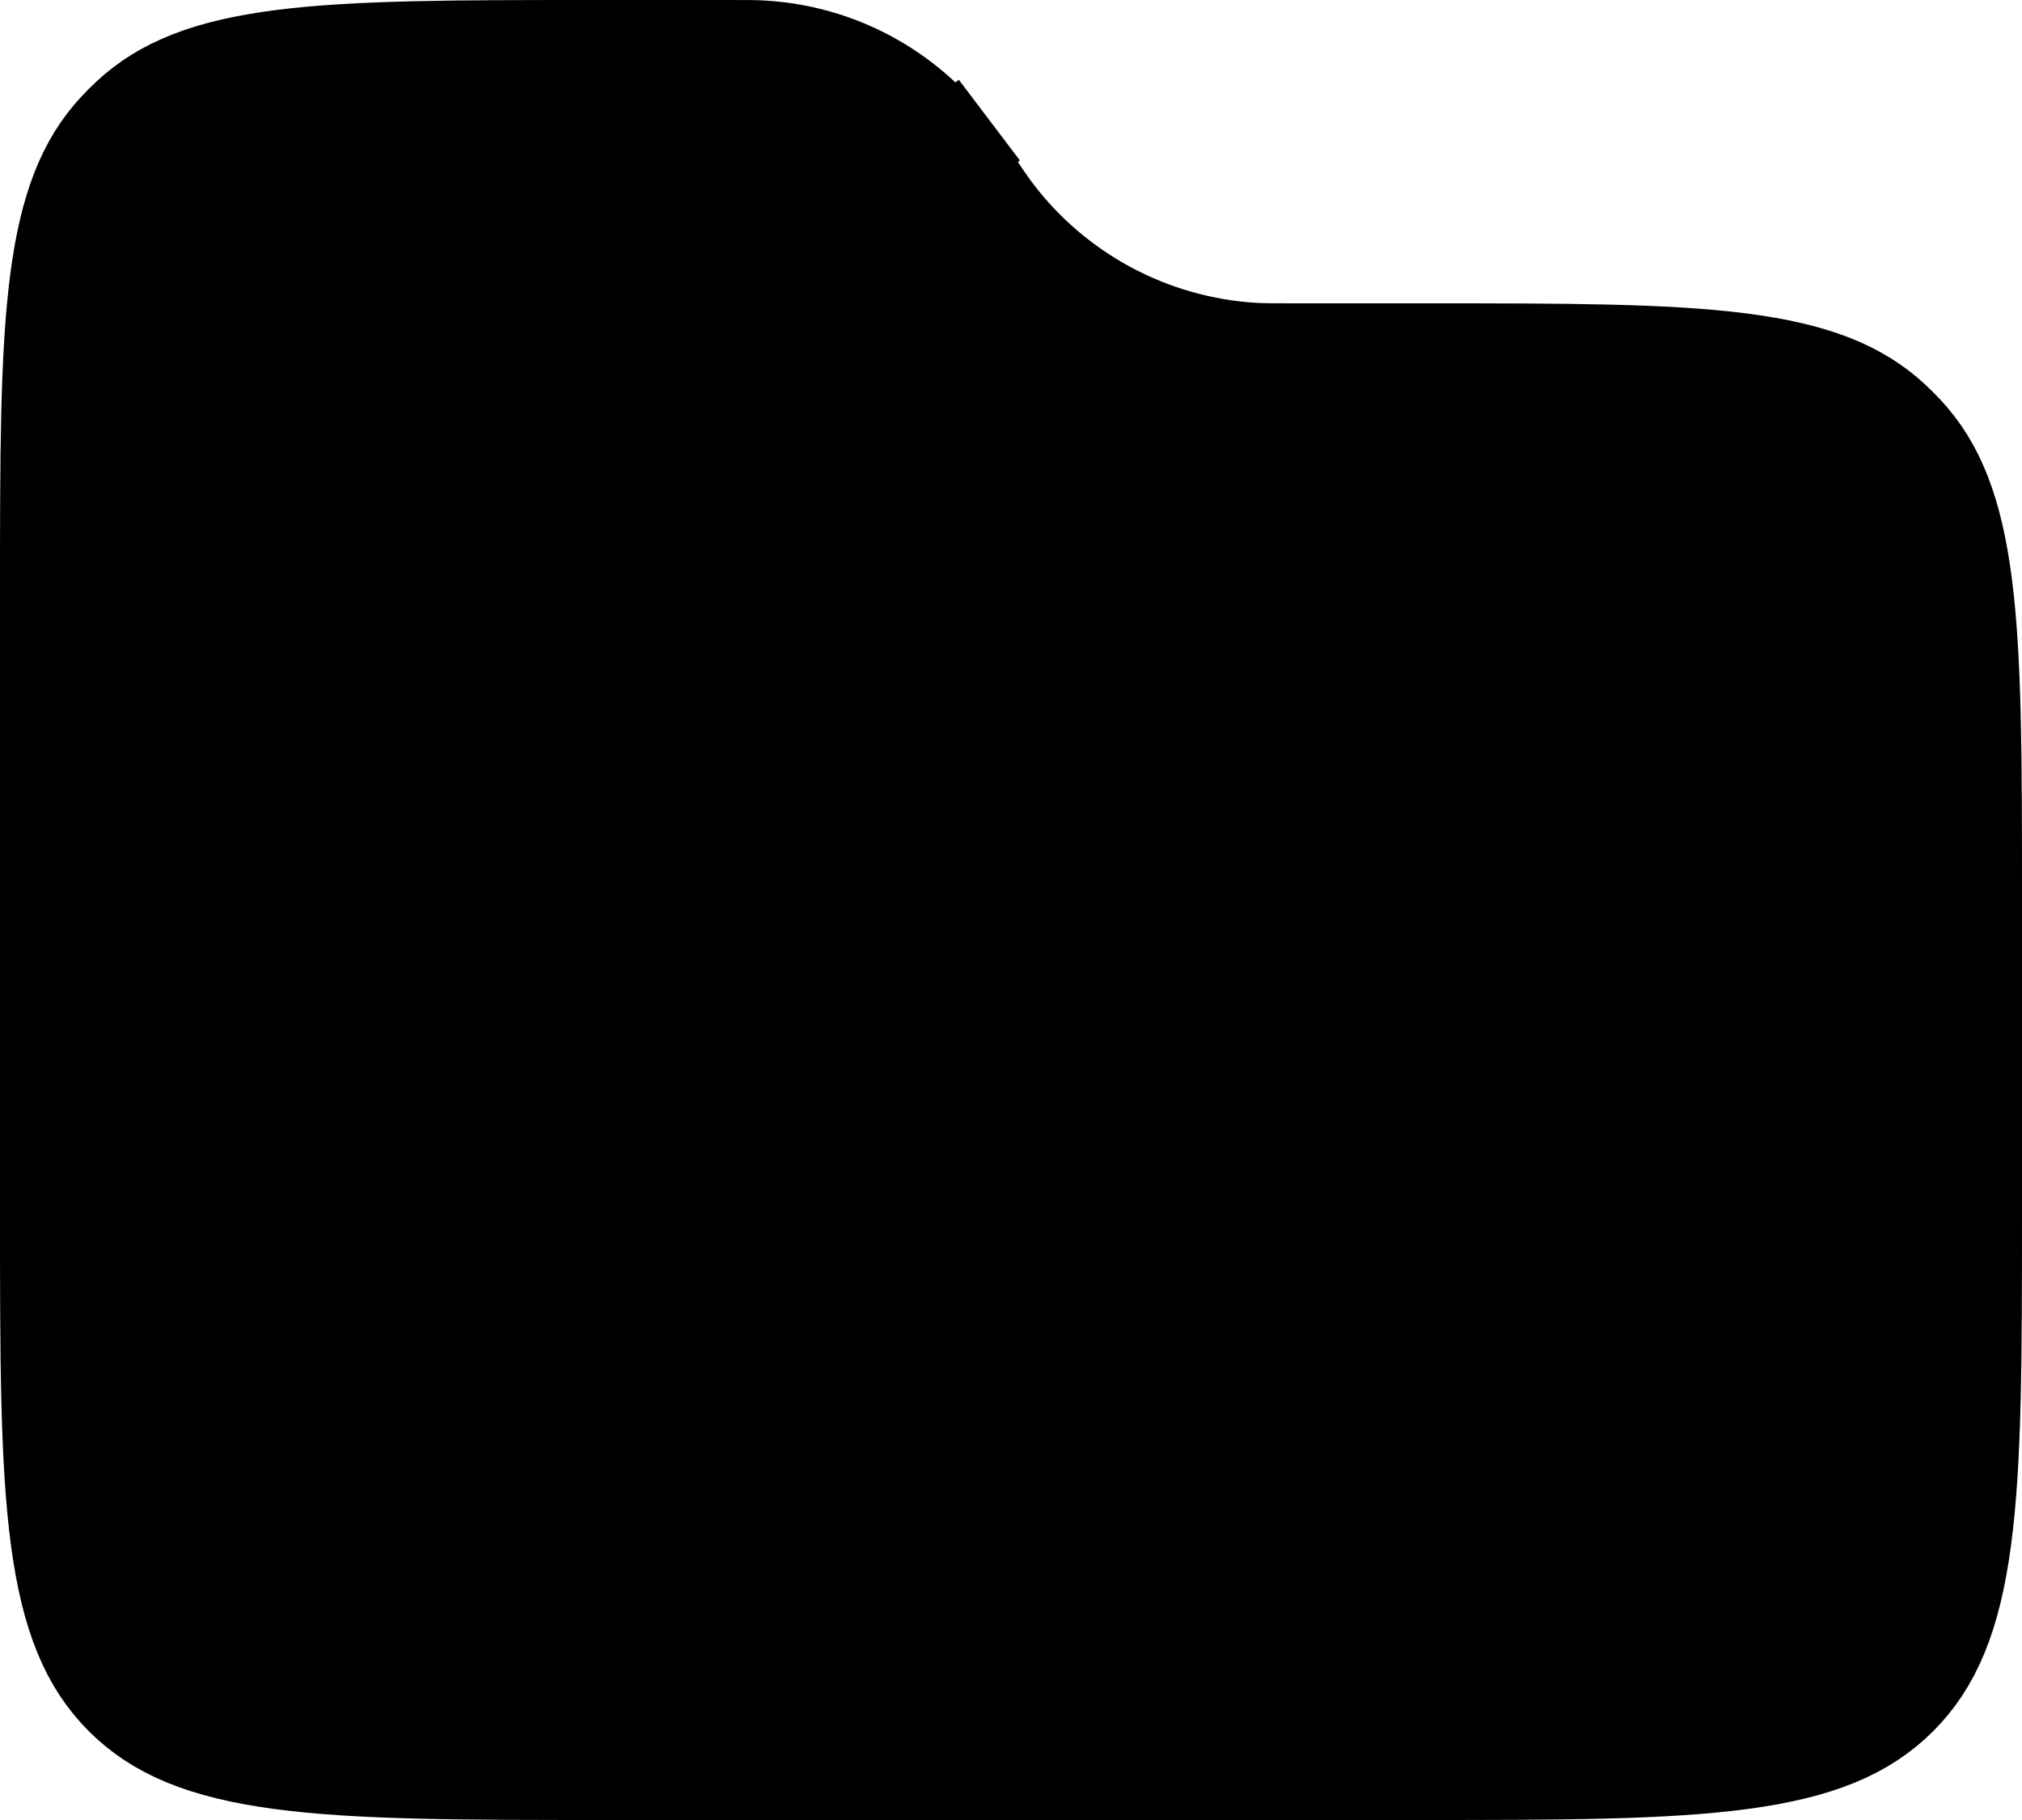
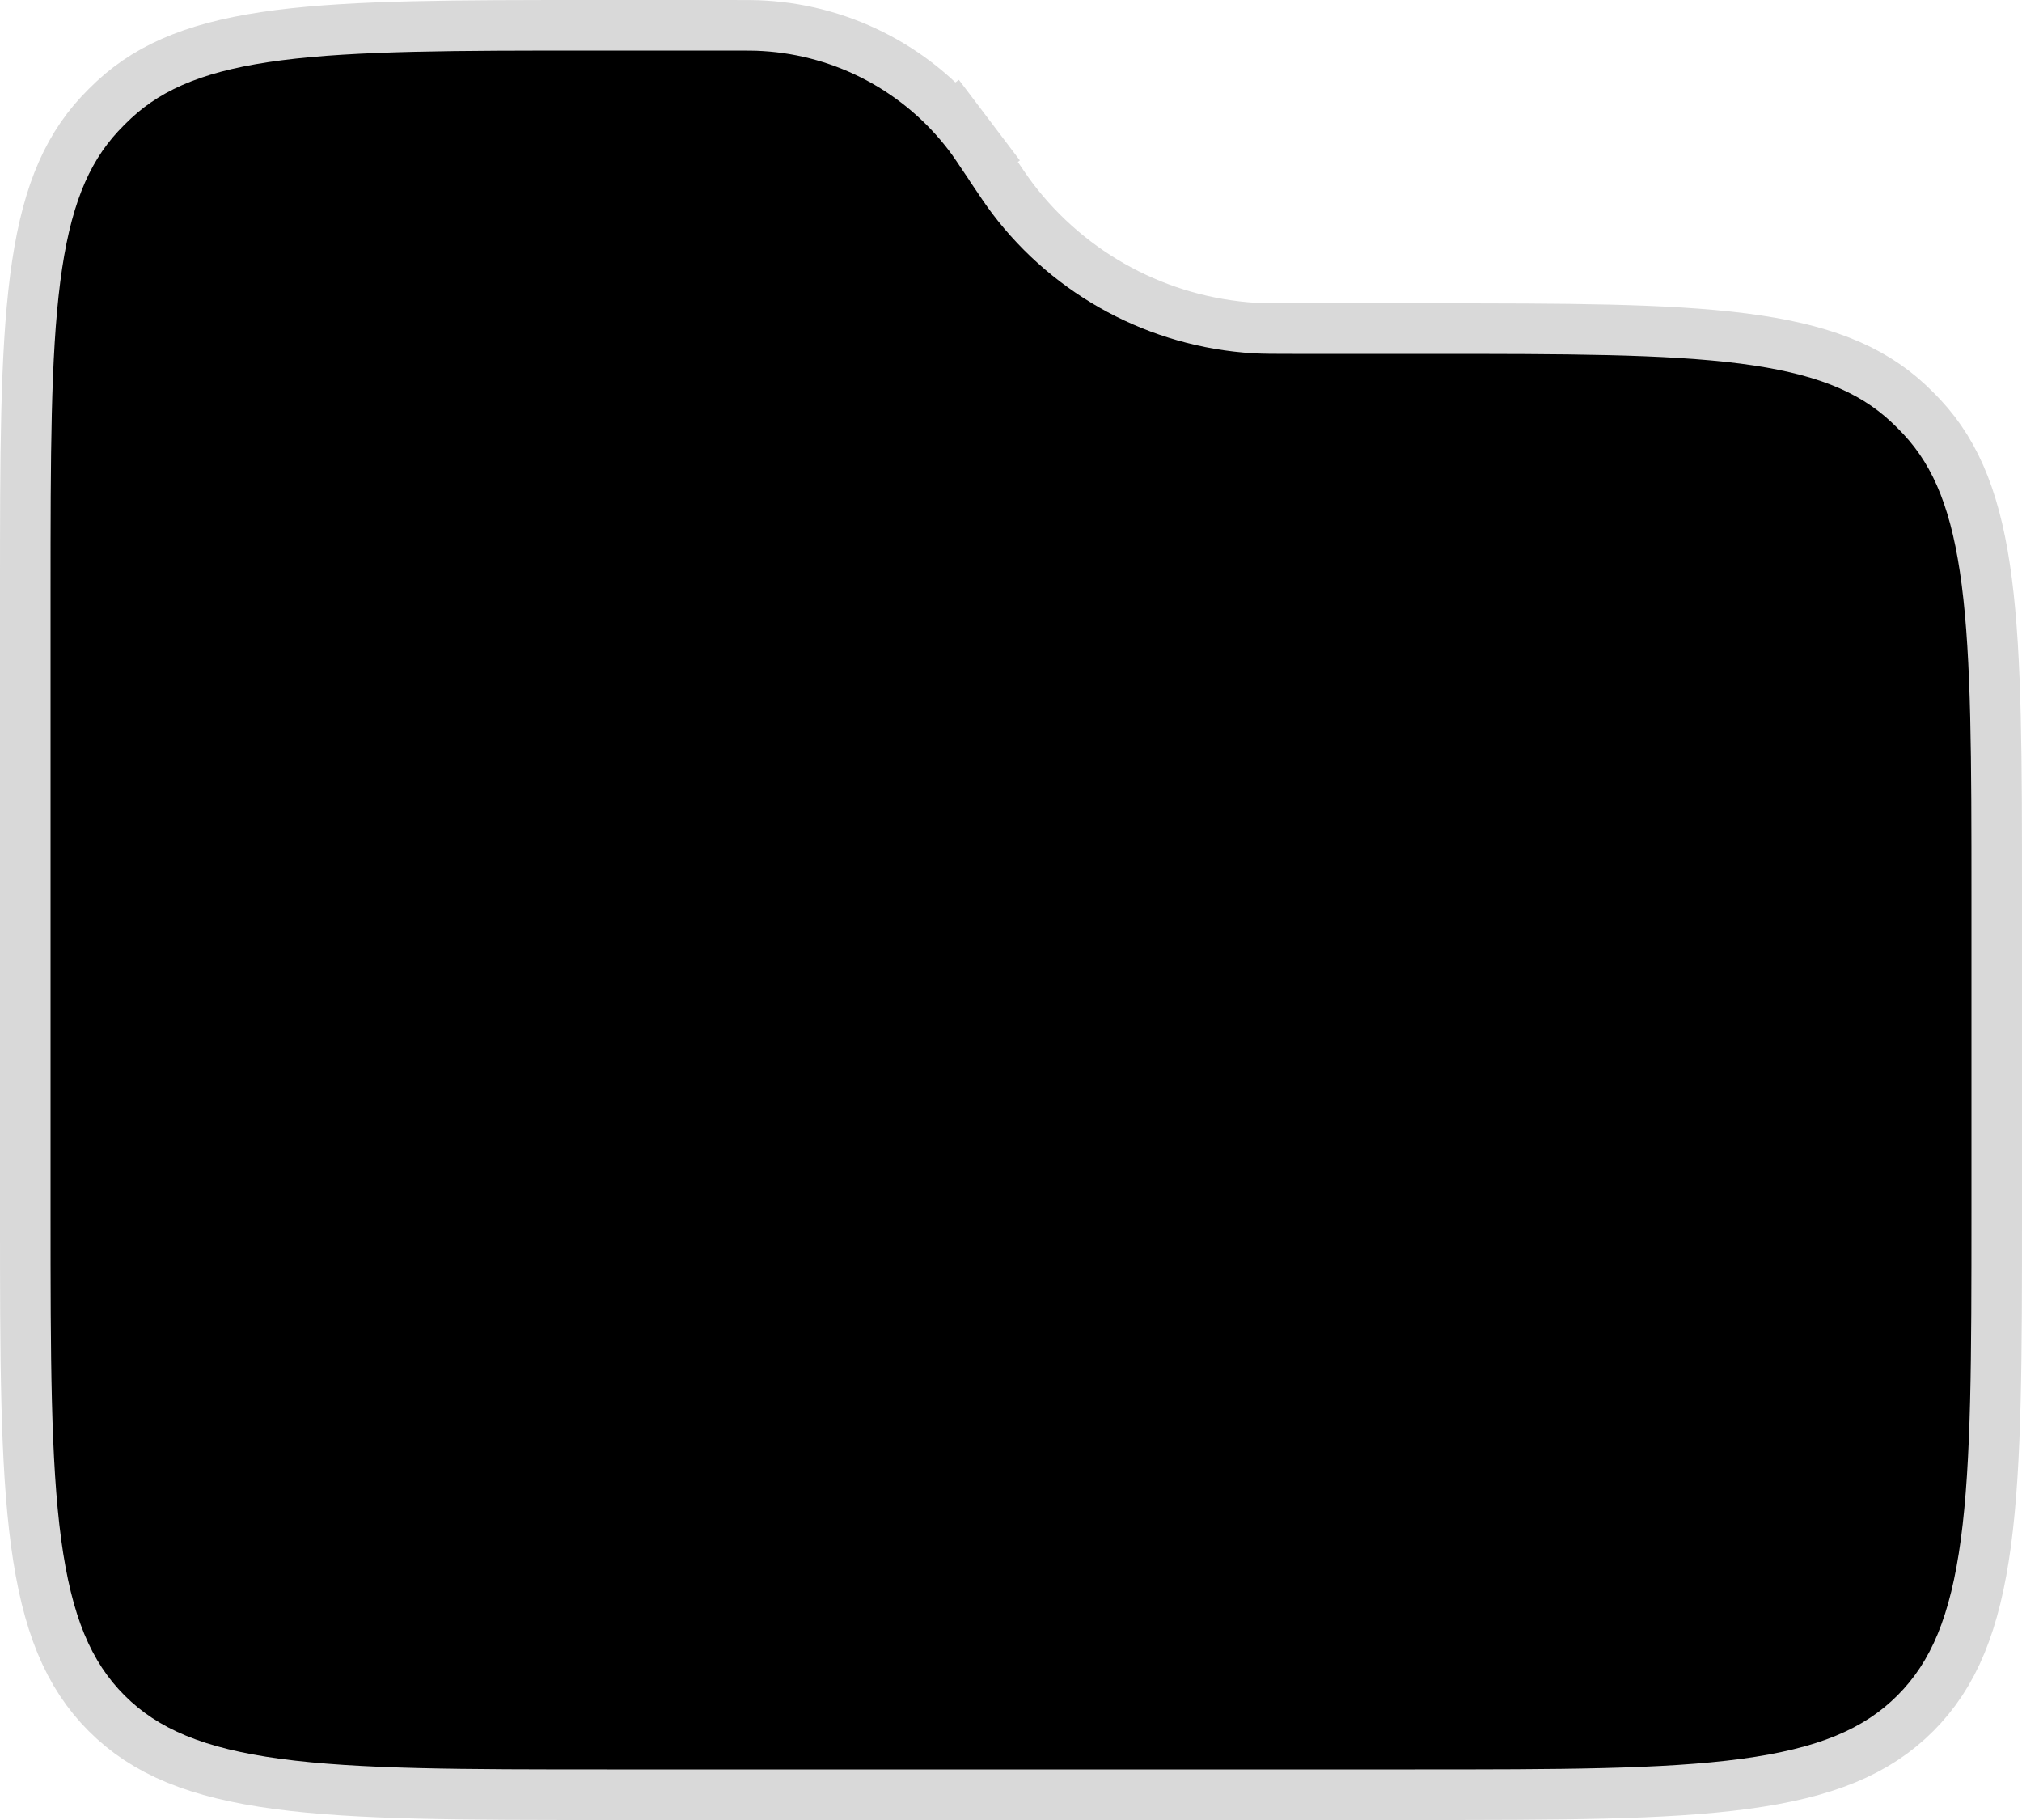
- <svg xmlns="http://www.w3.org/2000/svg" viewBox="0 0 20 18" fill="currentColor" stroke="currentColor">
+ <svg xmlns="http://www.w3.org/2000/svg" viewBox="0 0 20 18" fill="currentColor" stroke="black" stroke-opacity="0.15">
  <path d="M0.5 5.862C0.5 4.502 0.501 3.529 0.596 2.787C0.69 2.057 0.868 1.622 1.17 1.297C1.211 1.253 1.253 1.211 1.297 1.17C1.622 0.868 2.057 0.69 2.787 0.596C3.529 0.501 4.502 0.5 5.862 0.5H7.197C7.395 0.5 7.473 0.5 7.545 0.505C8.274 0.549 8.946 0.909 9.387 1.49L9.786 1.188L9.387 1.49C9.431 1.548 9.474 1.613 9.584 1.777L9.593 1.792C9.691 1.938 9.752 2.029 9.816 2.114C10.433 2.928 11.375 3.432 12.394 3.494C12.5 3.5 12.61 3.5 12.786 3.5L12.803 3.5H14.137C15.498 3.5 16.471 3.501 17.213 3.596C17.943 3.69 18.378 3.868 18.703 4.17C18.747 4.211 18.789 4.253 18.83 4.297C19.132 4.622 19.31 5.057 19.404 5.787C19.499 6.529 19.5 7.502 19.5 8.862V12C19.5 13.428 19.499 14.449 19.395 15.225C19.292 15.987 19.099 16.437 18.768 16.768C18.437 17.099 17.987 17.292 17.225 17.395C16.449 17.499 15.428 17.5 14 17.5H6C4.572 17.5 3.551 17.499 2.775 17.395C2.013 17.292 1.563 17.099 1.232 16.768C0.901 16.437 0.708 15.987 0.605 15.225C0.501 14.449 0.5 13.428 0.5 12V5.862Z" />
</svg>
